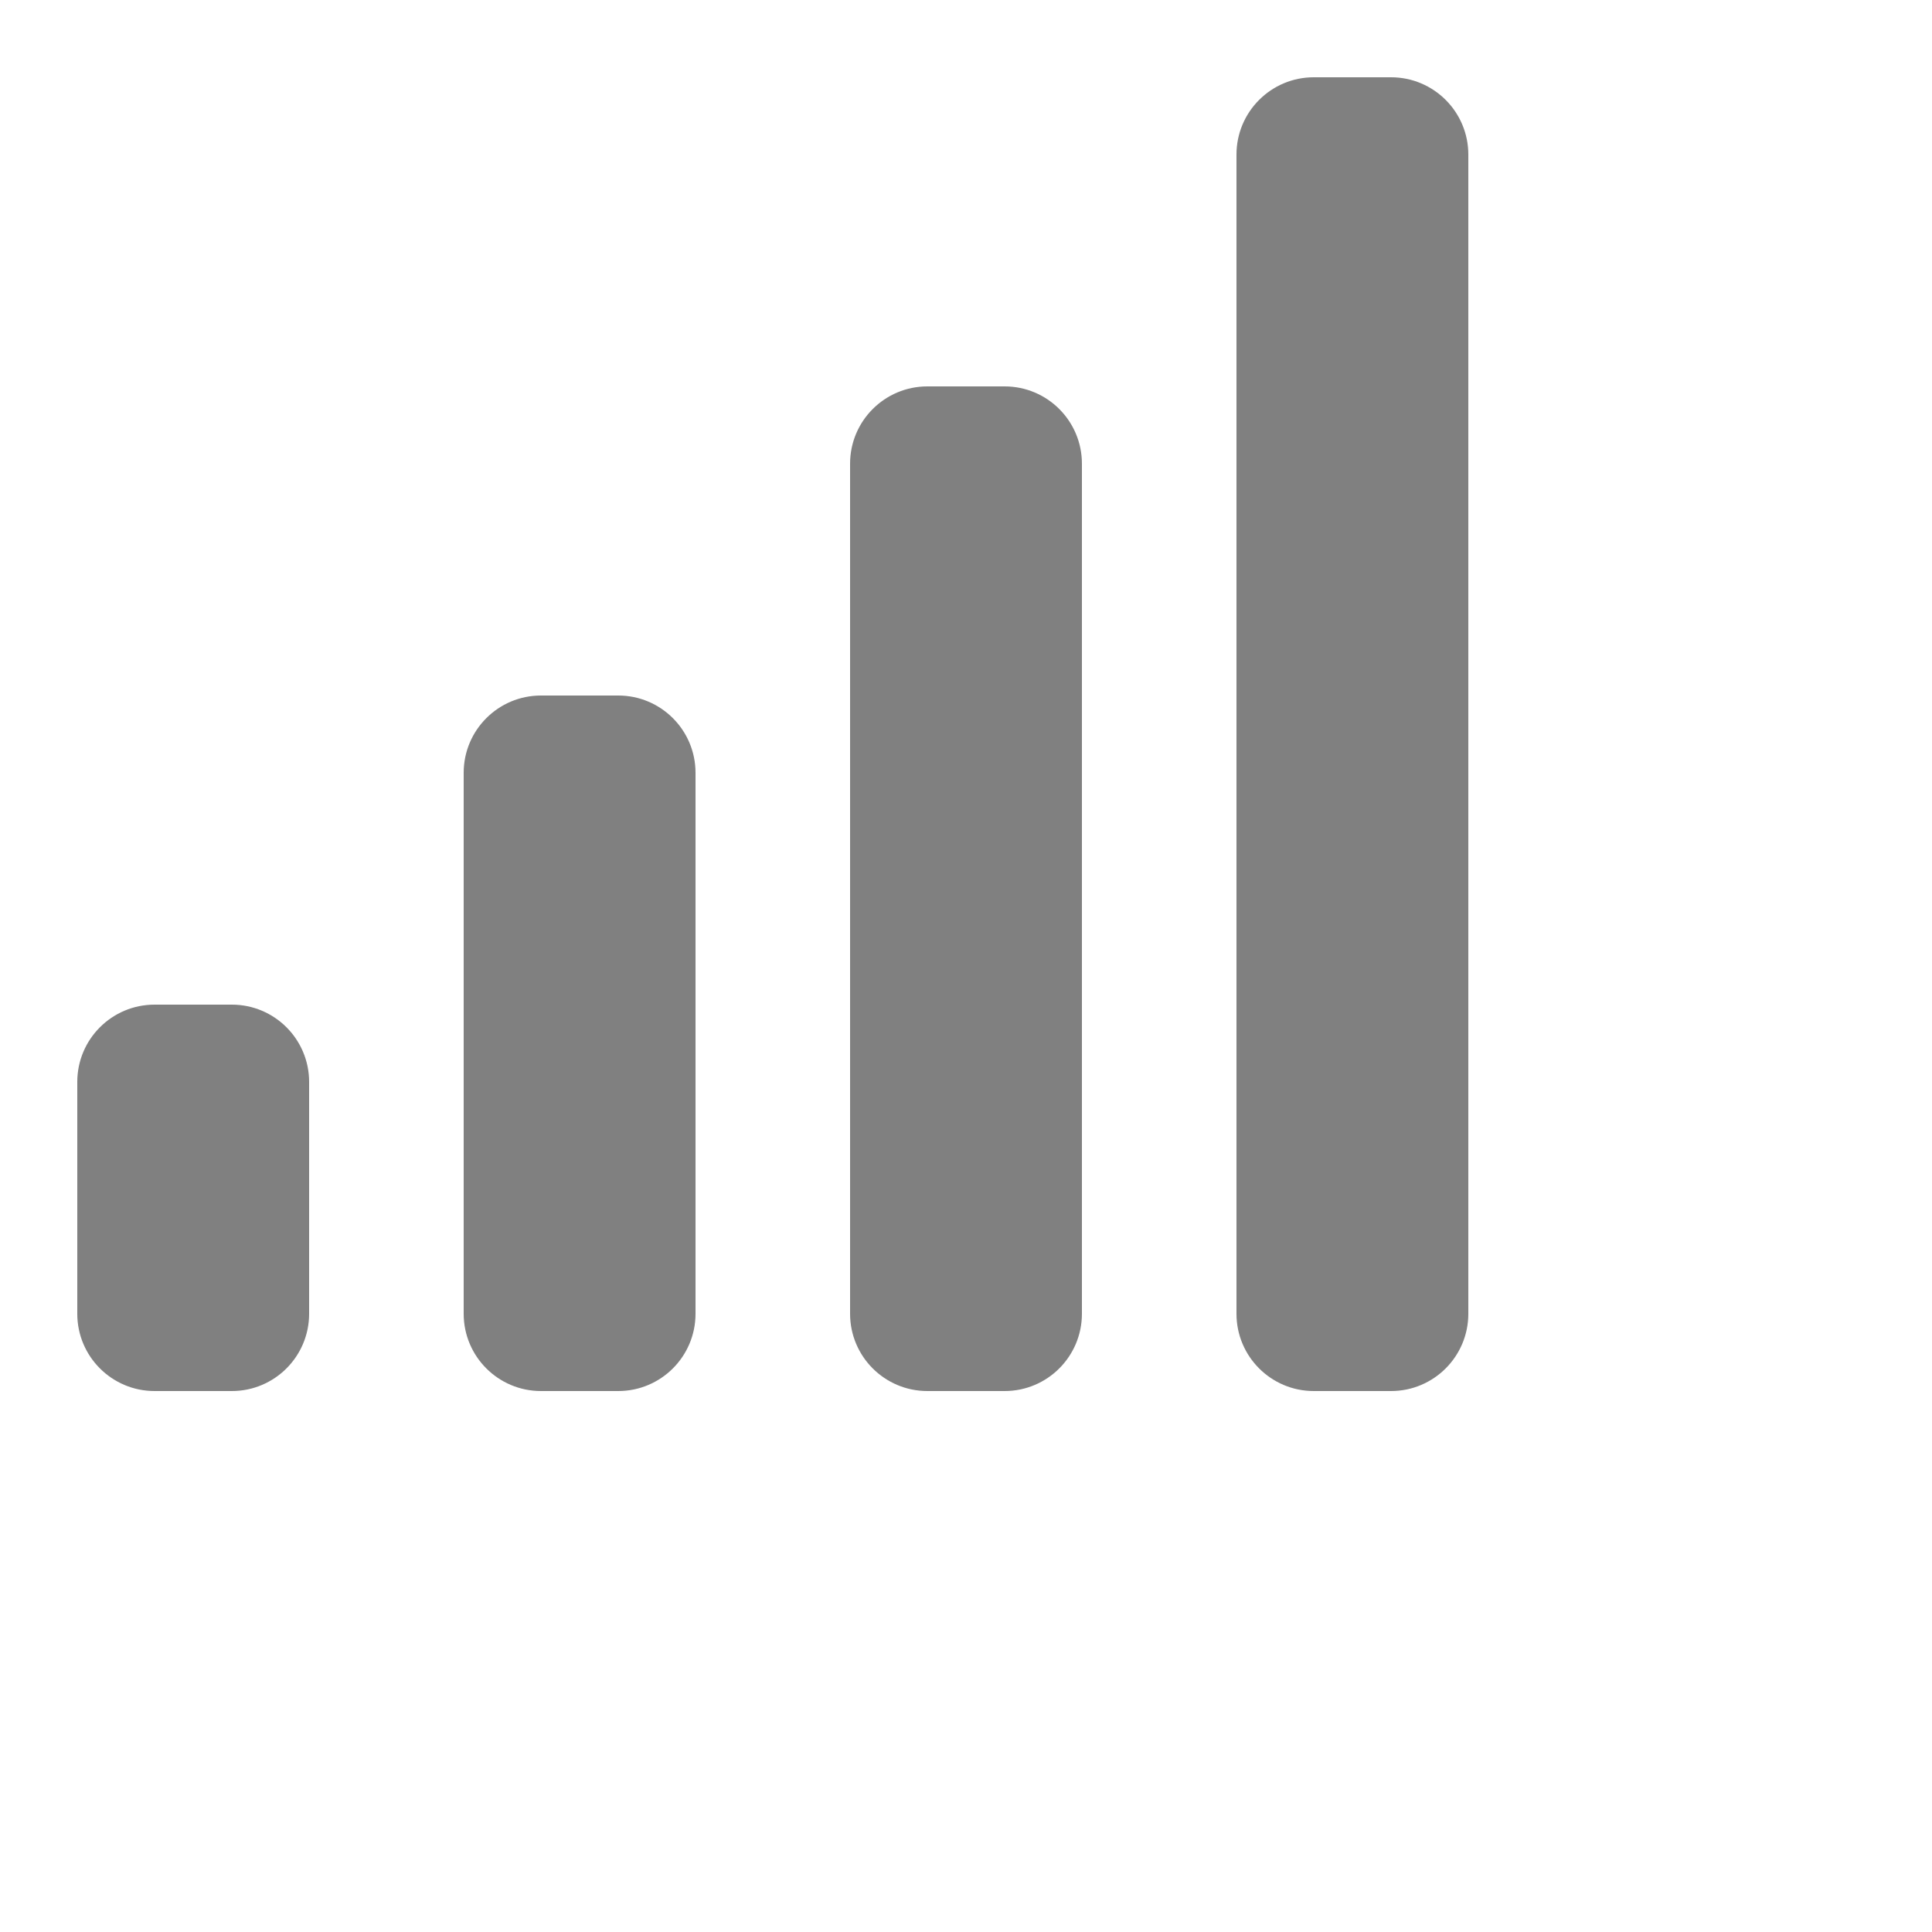
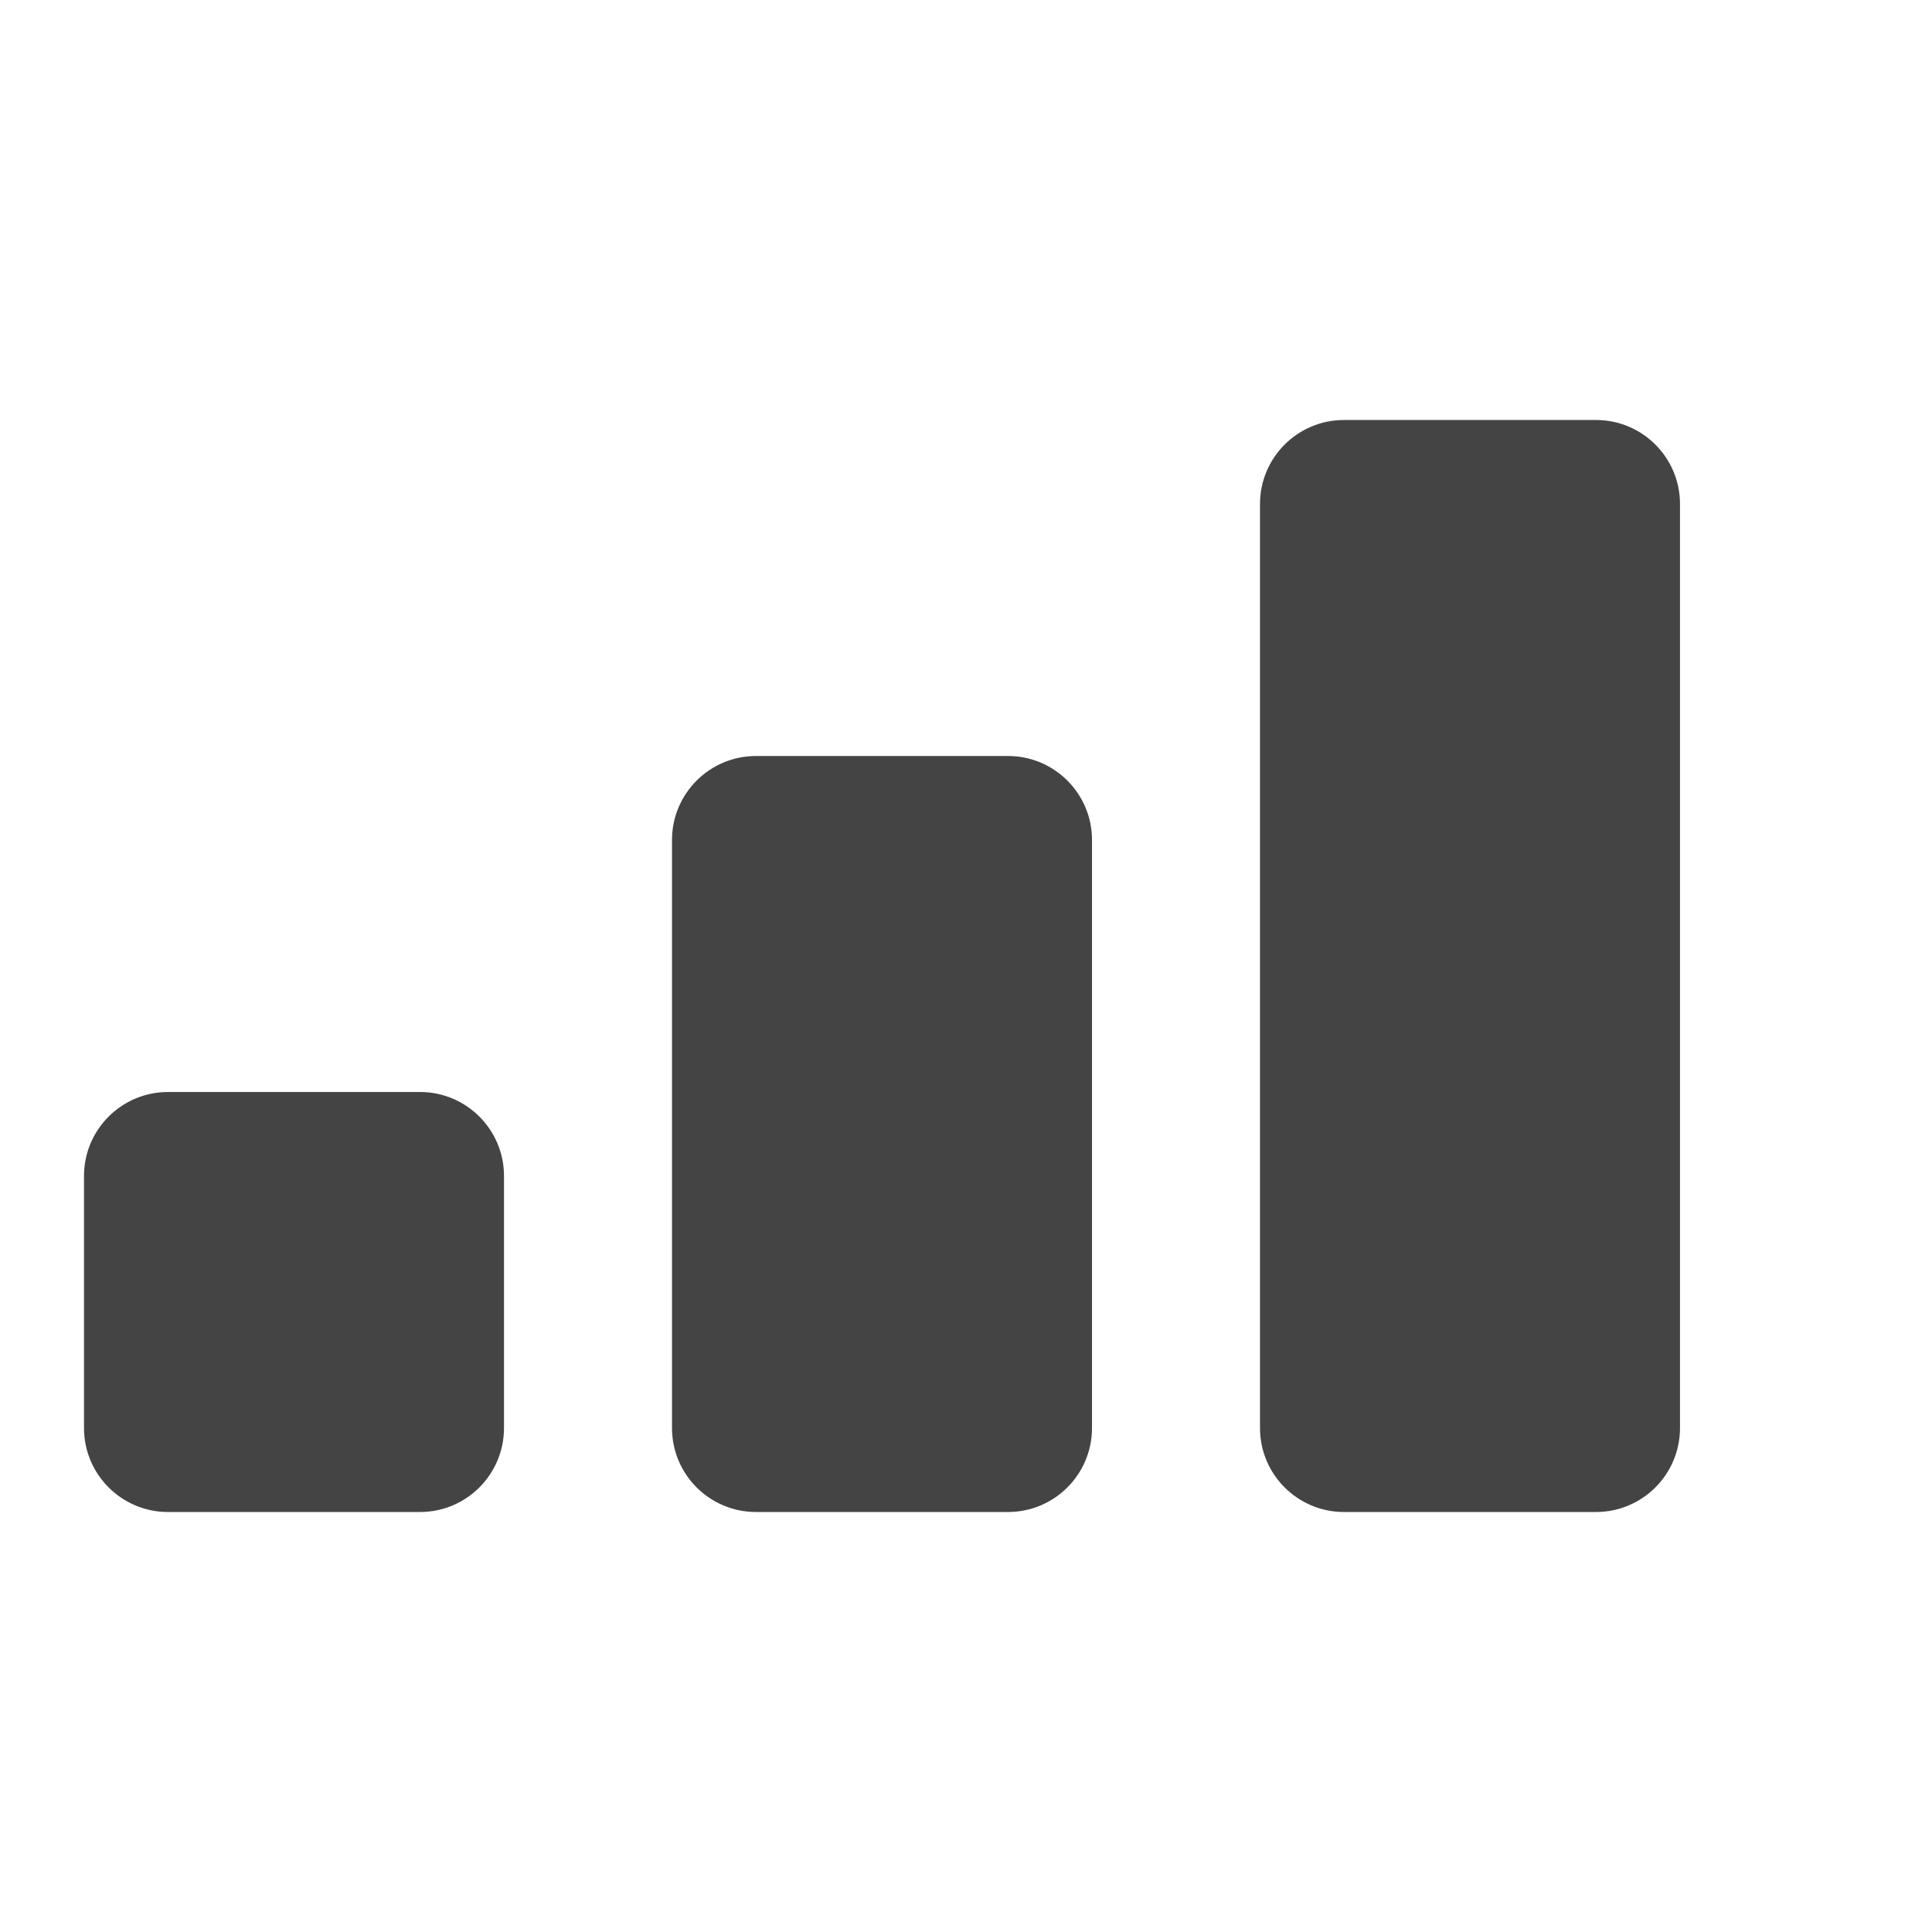
- <svg xmlns="http://www.w3.org/2000/svg" width="25" height="25" version="1.1" backgroud="red">
-   <rect x="1" y="13" width="3" height="5" rx="1" ry="1" fill="grey" />
-   <rect x="6" y="9" width="3" height="9" rx="1" ry="1" fill="grey" />
-   <rect x="11" y="5" width="3" height="13" rx="1" ry="1" fill="grey" />
-   <rect x="16" y="1" width="3" height="17" rx="1" ry="1" fill="grey" />
+ <svg xmlns="http://www.w3.org/2000/svg" width="23" height="23" version="1.1" backgroud="red">
+   <rect x="1" y="13" width="5" height="5" rx="1" ry="1" fill="#444" />
+   <rect x="8" y="9" width="5" height="9" rx="1" ry="1" fill="#444" />
+   <rect x="15" y="5" width="5" height="13" rx="1" ry="1" fill="#444" />
</svg>
